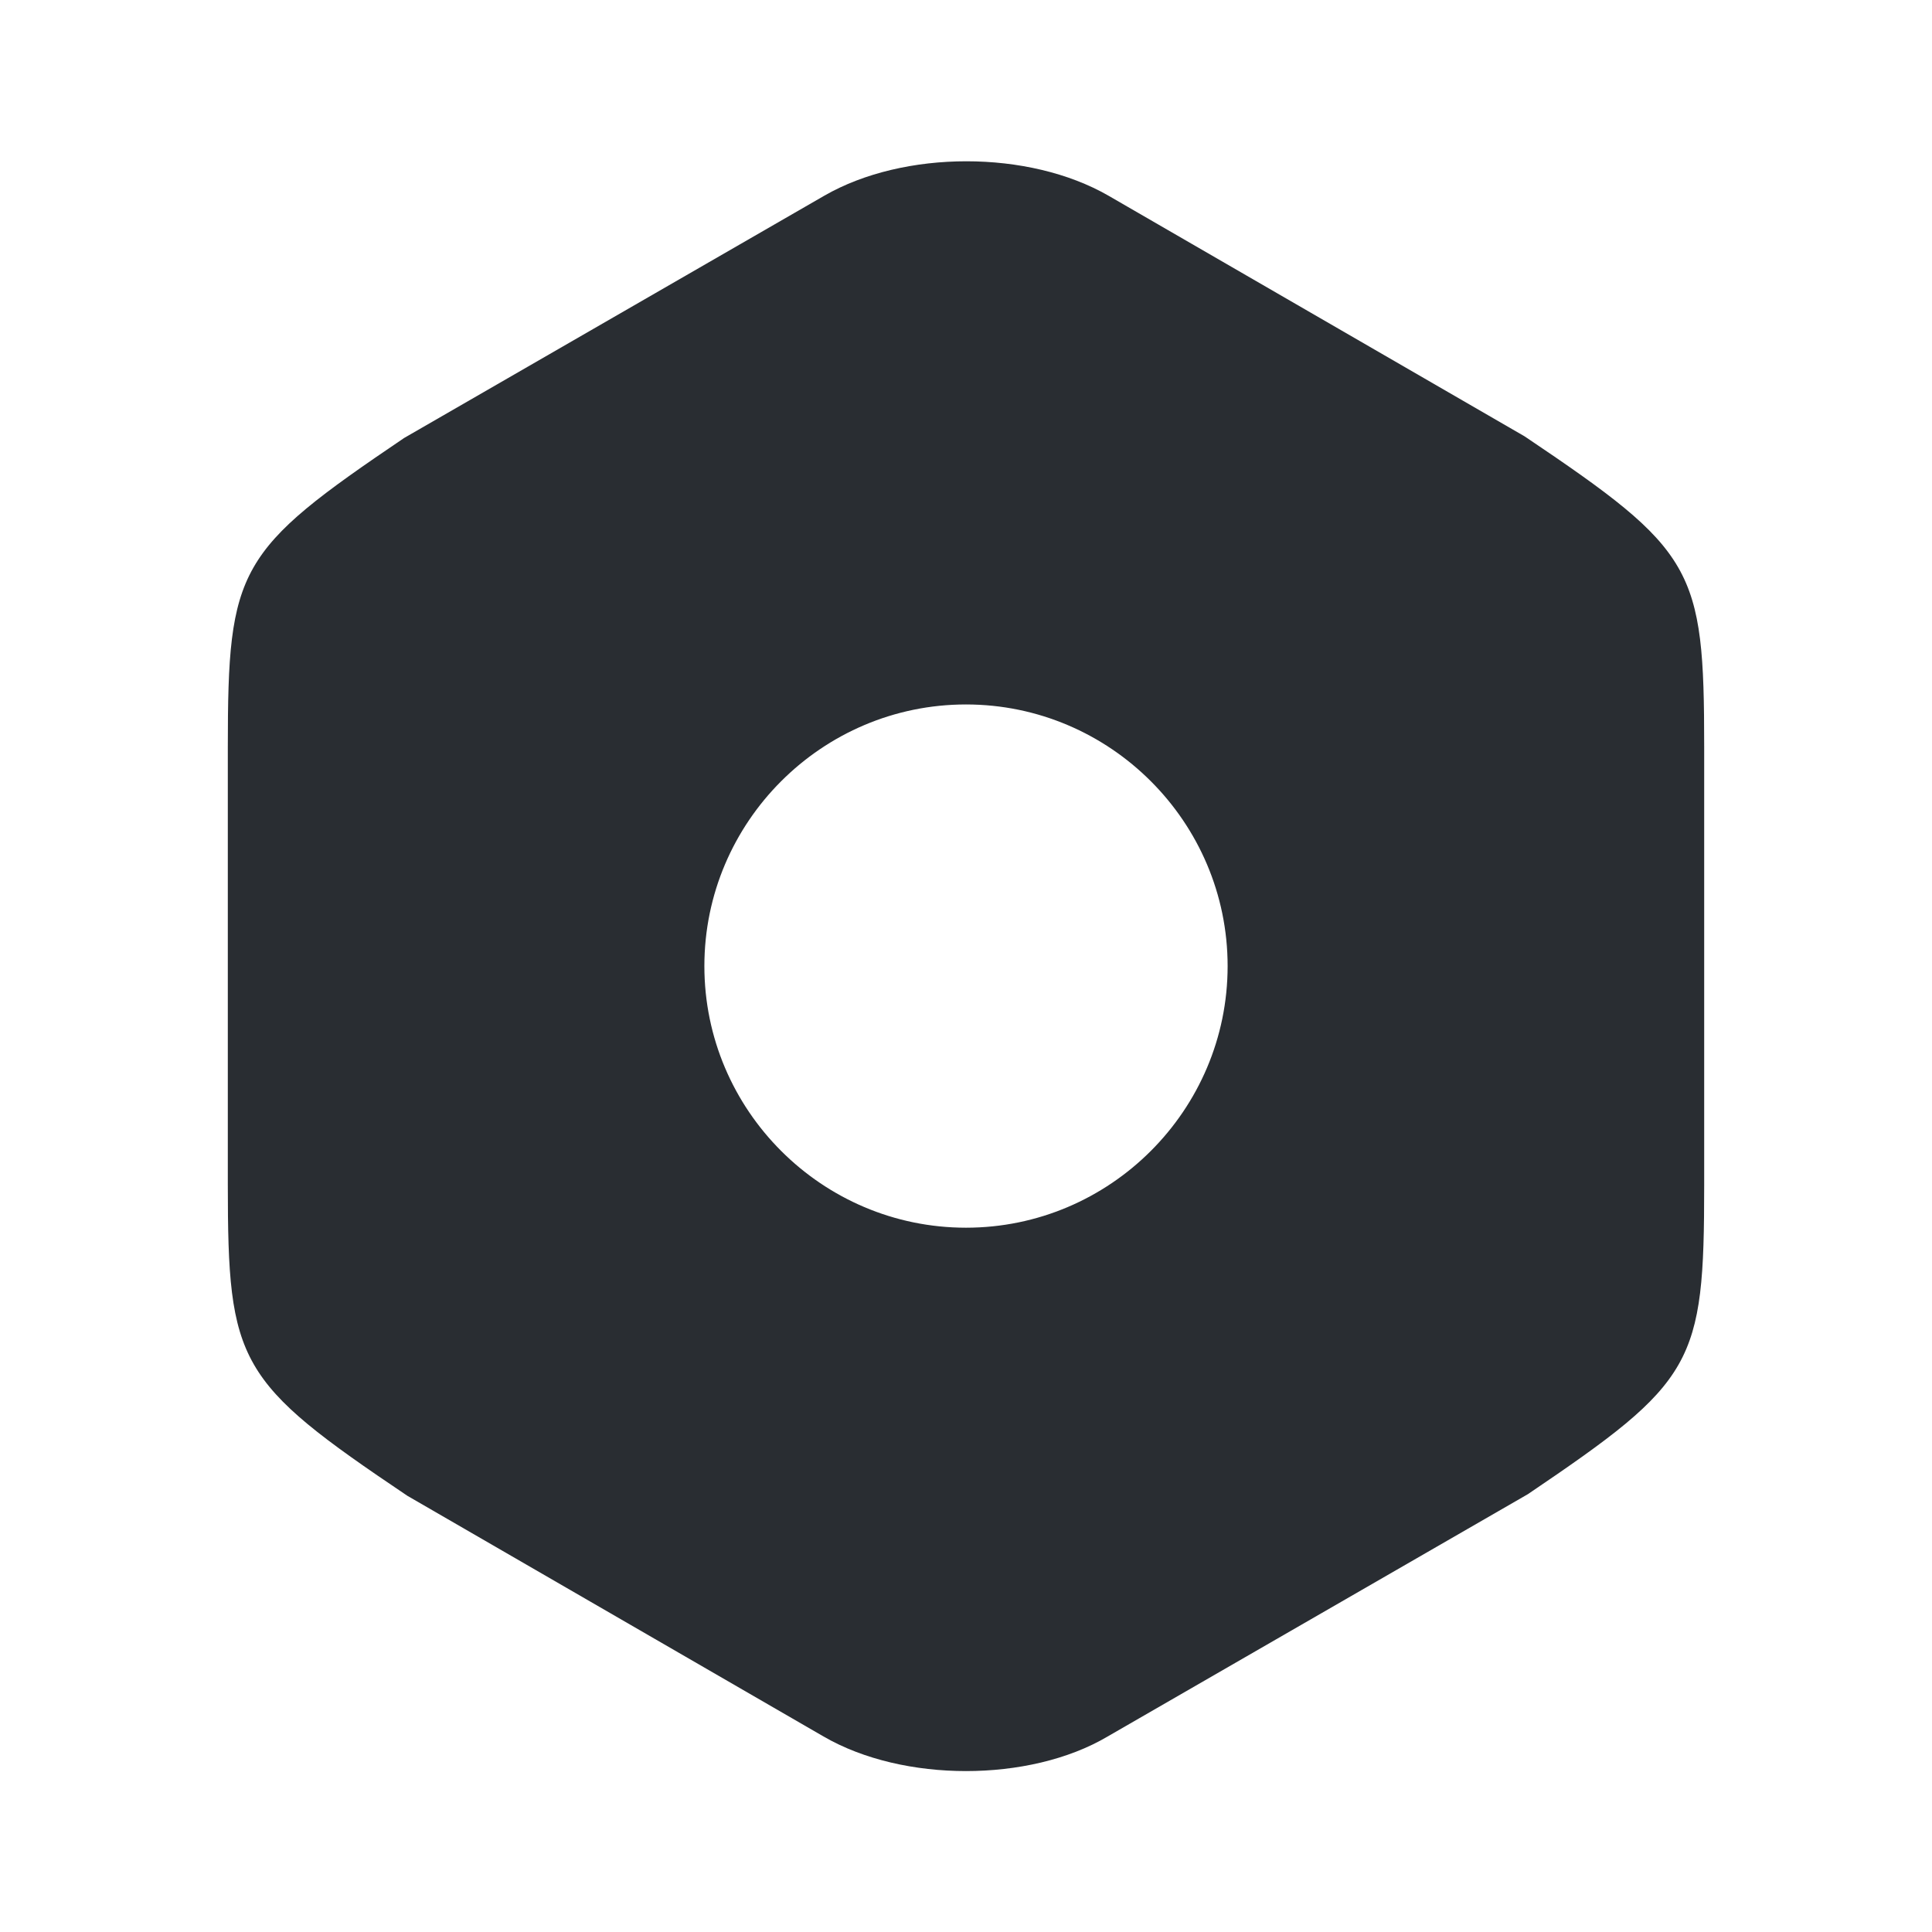
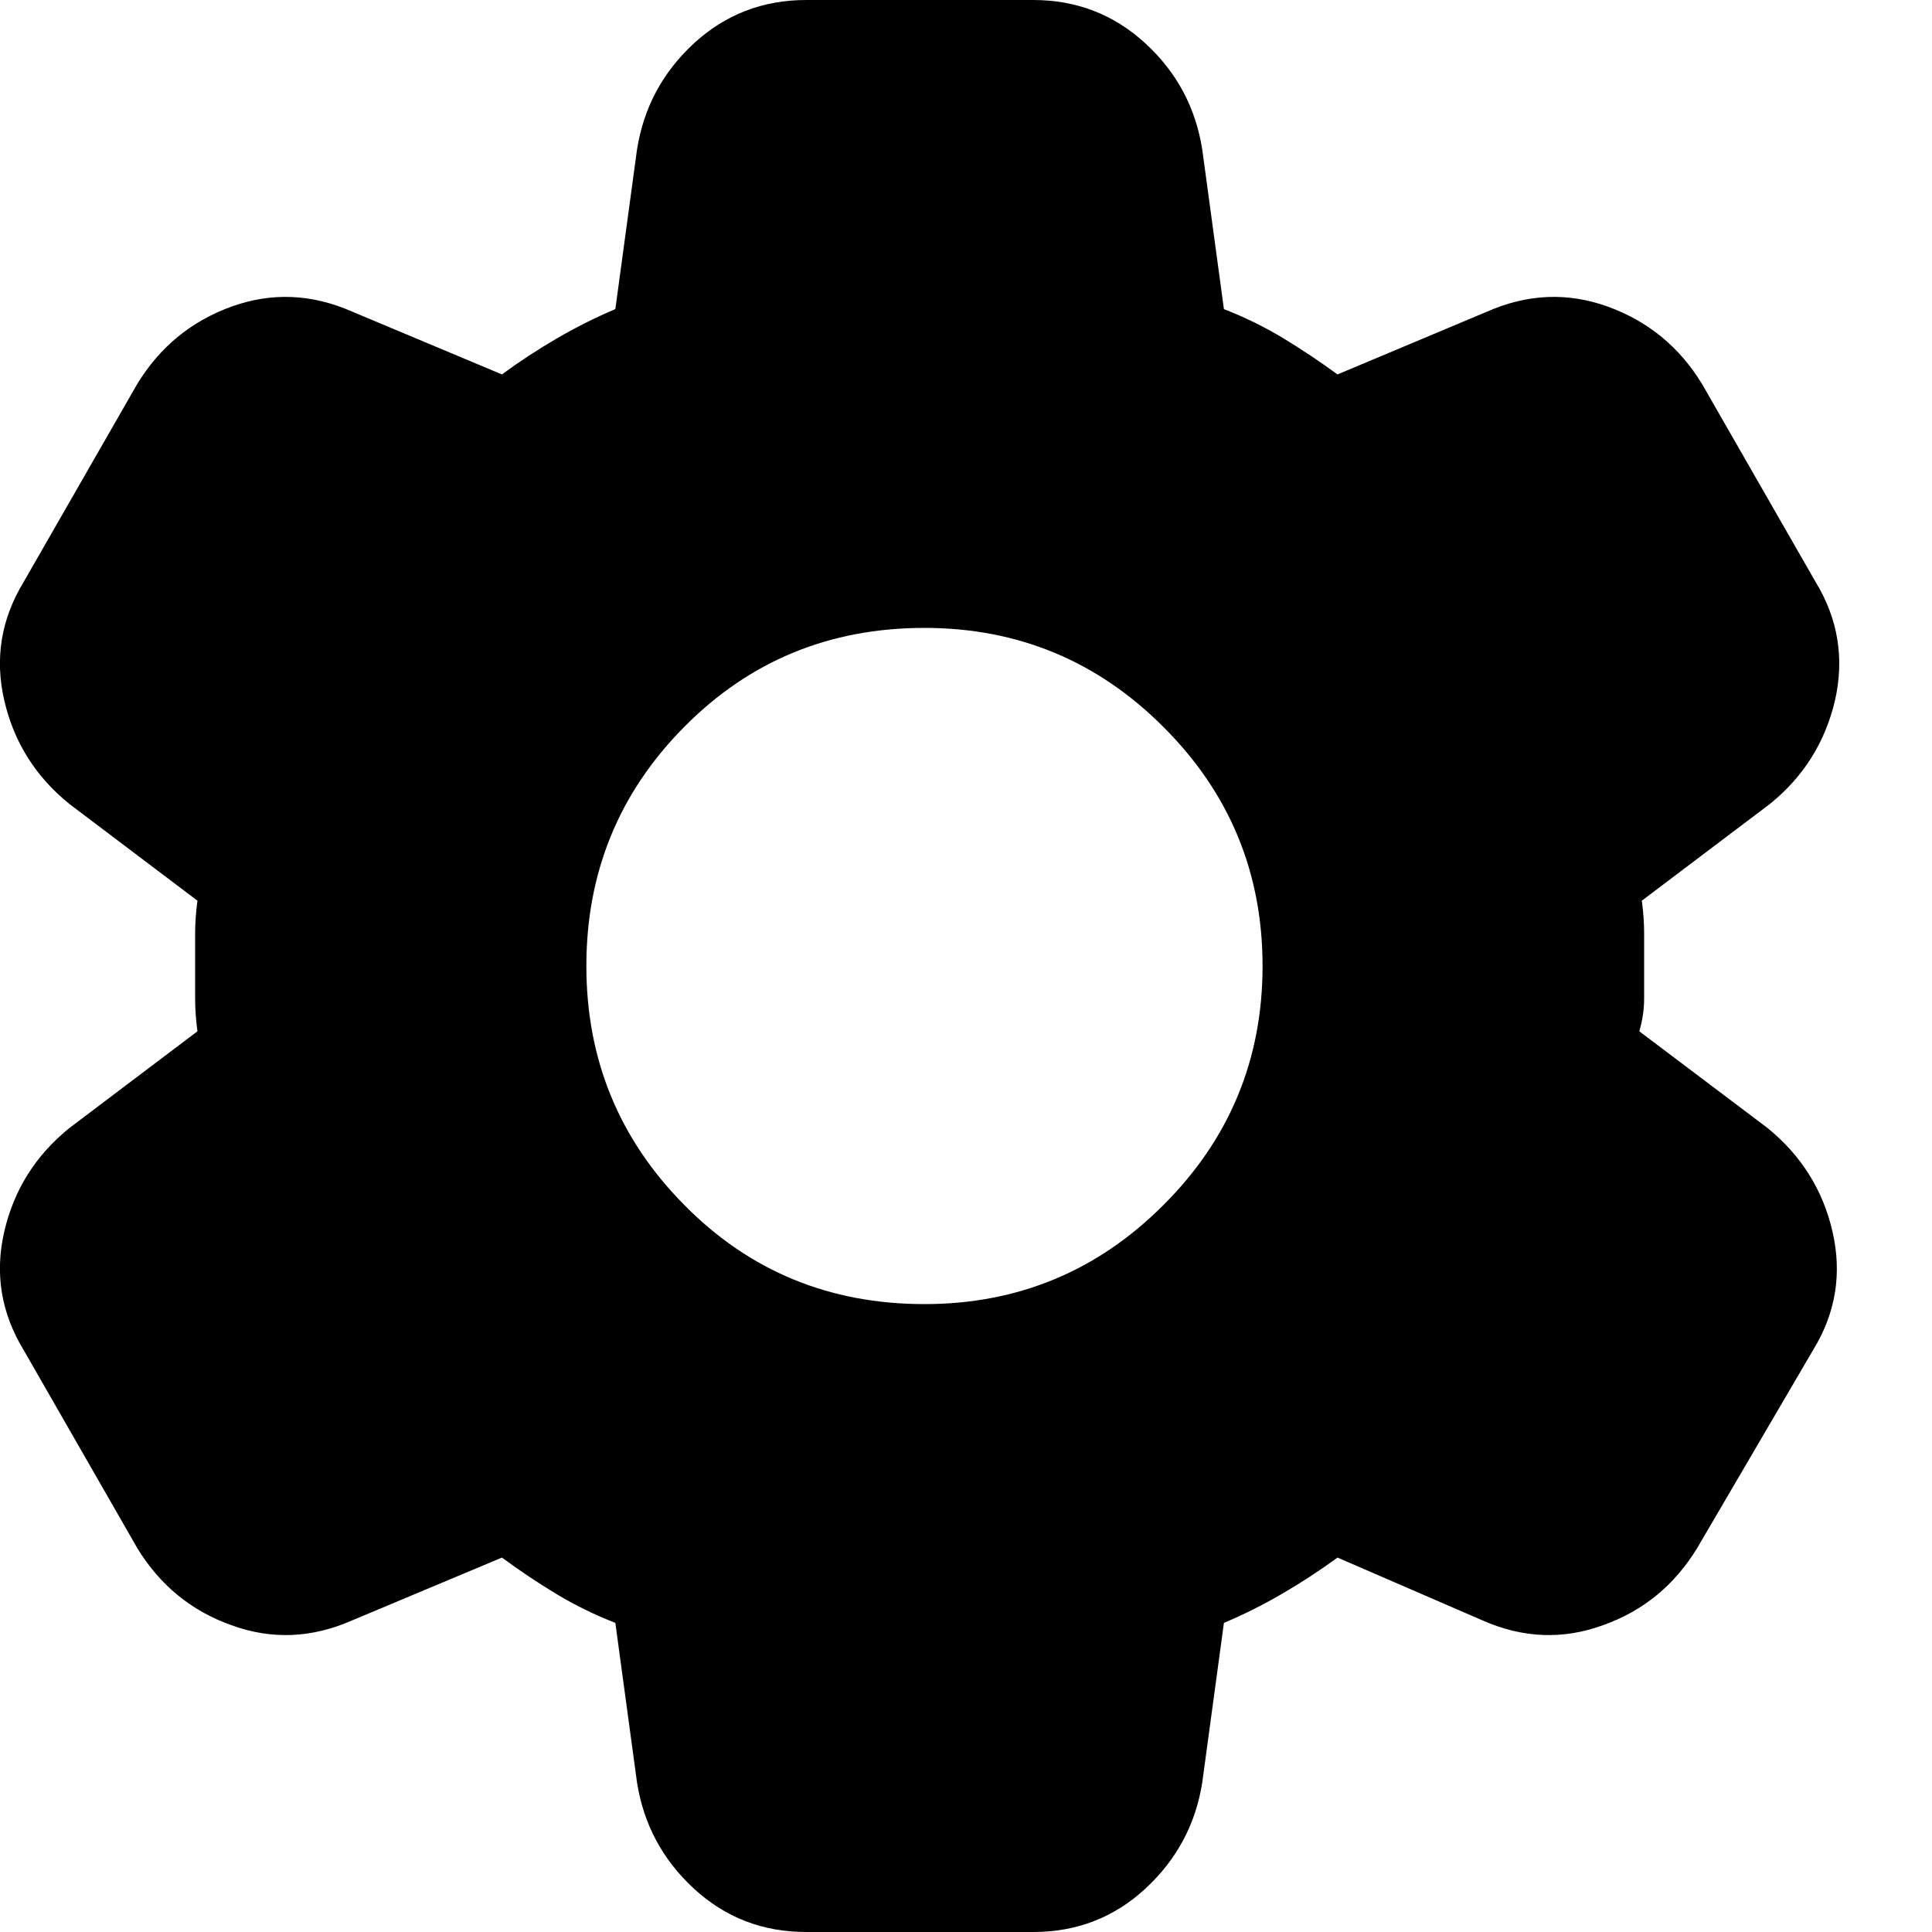
- <svg xmlns="http://www.w3.org/2000/svg" width="800px" height="800px" viewBox="0 0 24 24" fill="none">
-   <path d="M18.94 5.421L13.77 2.431C12.78 1.861 11.23 1.861 10.24 2.431L5.02 5.441C2.95 6.841 2.83 7.051 2.83 9.281V14.711C2.83 16.941 2.95 17.161 5.06 18.581L10.23 21.571C10.73 21.861 11.37 22.001 12 22.001C12.63 22.001 13.27 21.861 13.76 21.571L18.98 18.561C21.05 17.161 21.17 16.951 21.17 14.721V9.281C21.17 7.051 21.05 6.841 18.94 5.421ZM12 15.251C10.21 15.251 8.75 13.791 8.75 12.001C8.75 10.211 10.21 8.751 12 8.751C13.79 8.751 15.25 10.211 15.25 12.001C15.25 13.791 13.79 15.251 12 15.251Z" fill="#292D32" />
+ <svg xmlns="http://www.w3.org/2000/svg" width="10" height="10" viewBox="0 0 10 10" fill="none">
+   <path d="M4.173 10C3.947 10 3.754 9.925 3.591 9.775C3.429 9.625 3.331 9.442 3.297 9.225L3.185 8.4C3.077 8.358 2.975 8.308 2.879 8.25C2.783 8.192 2.689 8.129 2.598 8.062L1.823 8.387C1.614 8.479 1.406 8.488 1.198 8.412C0.989 8.338 0.827 8.204 0.71 8.012L0.122 6.987C0.006 6.796 -0.028 6.592 0.022 6.375C0.072 6.158 0.185 5.979 0.36 5.838L1.022 5.338C1.014 5.279 1.01 5.223 1.01 5.168V4.831C1.01 4.777 1.014 4.721 1.022 4.662L0.36 4.162C0.185 4.021 0.072 3.842 0.022 3.625C-0.028 3.408 0.006 3.204 0.122 3.013L0.71 1.988C0.827 1.796 0.989 1.663 1.198 1.587C1.406 1.512 1.614 1.521 1.823 1.613L2.598 1.938C2.689 1.871 2.785 1.808 2.885 1.75C2.985 1.692 3.085 1.642 3.185 1.6L3.297 0.775C3.331 0.558 3.429 0.375 3.591 0.225C3.754 0.075 3.948 0 4.173 0H5.348C5.572 0 5.766 0.075 5.929 0.225C6.092 0.375 6.189 0.558 6.223 0.775L6.335 1.6C6.443 1.642 6.545 1.692 6.641 1.75C6.737 1.808 6.831 1.871 6.923 1.938L7.697 1.613C7.906 1.521 8.114 1.512 8.322 1.587C8.531 1.663 8.693 1.796 8.81 1.988L9.398 3.013C9.514 3.204 9.547 3.408 9.498 3.625C9.447 3.842 9.335 4.021 9.16 4.162L8.498 4.662C8.506 4.721 8.51 4.777 8.51 4.832V5.168C8.51 5.223 8.502 5.279 8.485 5.338L9.148 5.838C9.322 5.979 9.435 6.158 9.485 6.375C9.535 6.592 9.502 6.796 9.385 6.987L8.785 8.012C8.668 8.204 8.506 8.338 8.297 8.412C8.089 8.488 7.881 8.479 7.673 8.387L6.923 8.062C6.831 8.129 6.735 8.192 6.635 8.25C6.535 8.308 6.435 8.358 6.335 8.4L6.223 9.225C6.189 9.442 6.091 9.625 5.929 9.775C5.767 9.925 5.573 10 5.348 10H4.173ZM4.785 6.75C5.268 6.75 5.681 6.579 6.022 6.237C6.364 5.896 6.535 5.483 6.535 5C6.535 4.517 6.364 4.104 6.022 3.763C5.681 3.421 5.268 3.25 4.785 3.25C4.293 3.25 3.879 3.421 3.541 3.763C3.203 4.104 3.035 4.517 3.035 5C3.035 5.483 3.204 5.896 3.542 6.237C3.879 6.579 4.293 6.75 4.785 6.75Z" fill="black" />
</svg>
